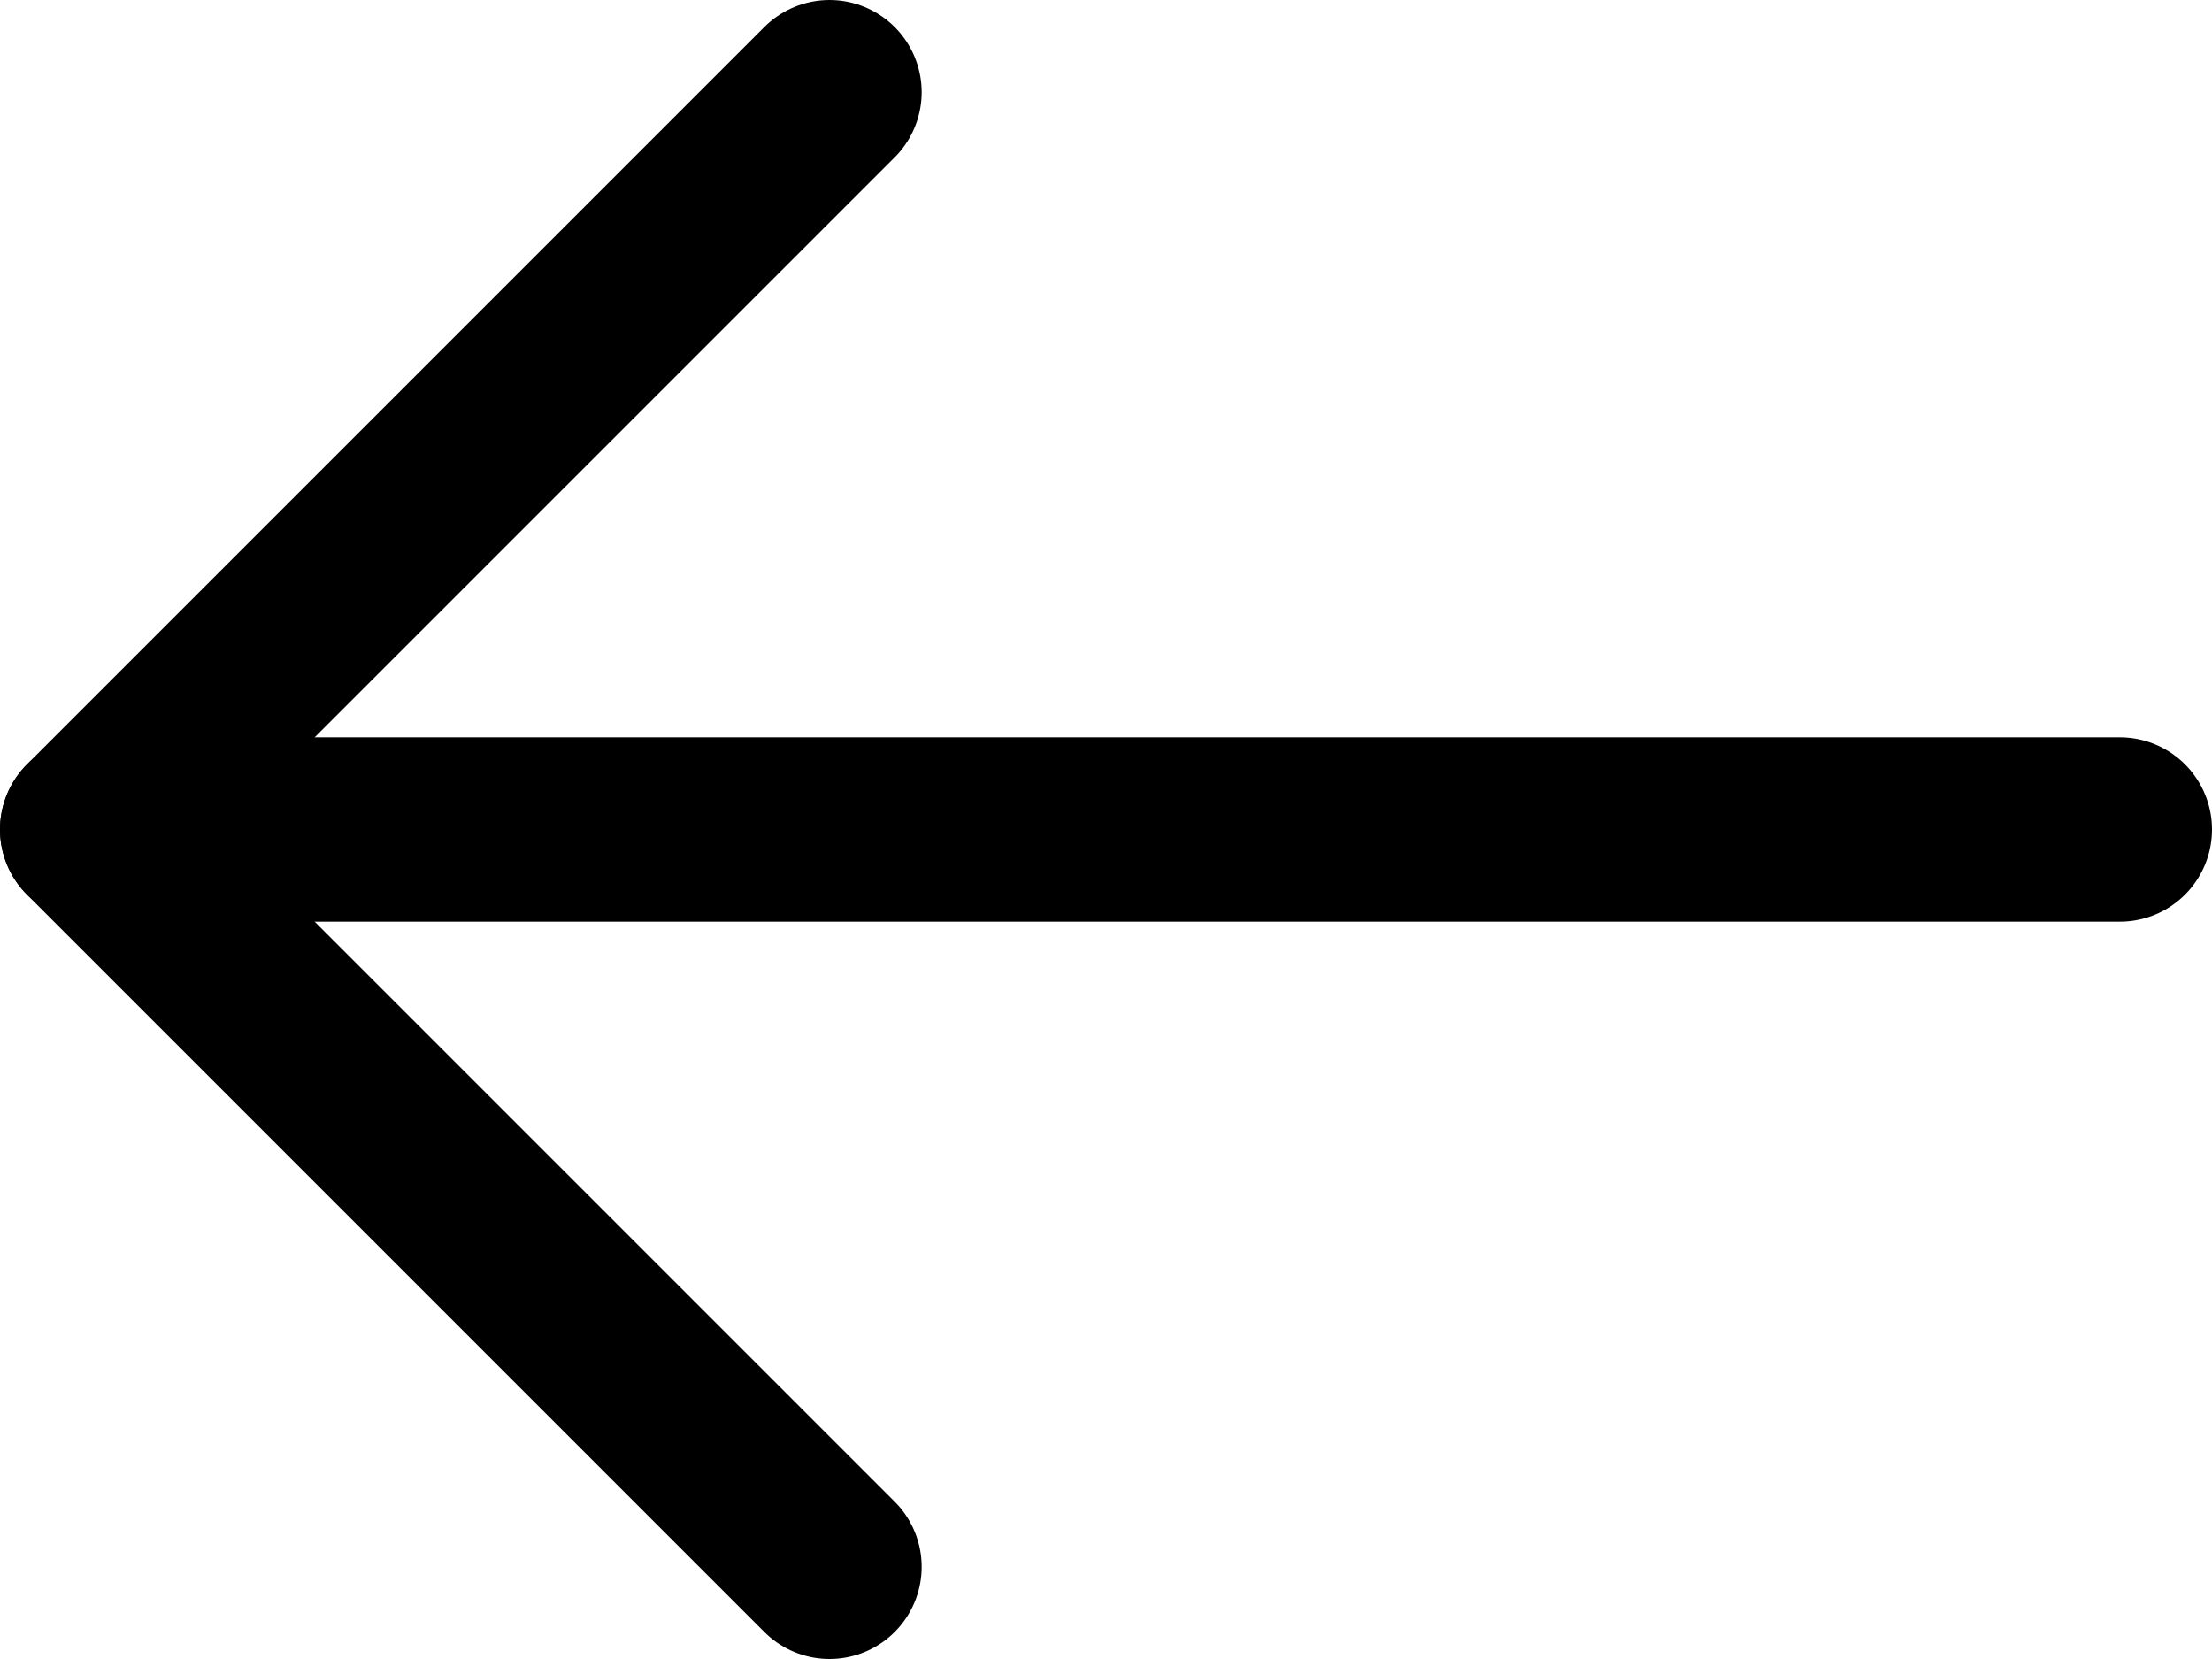
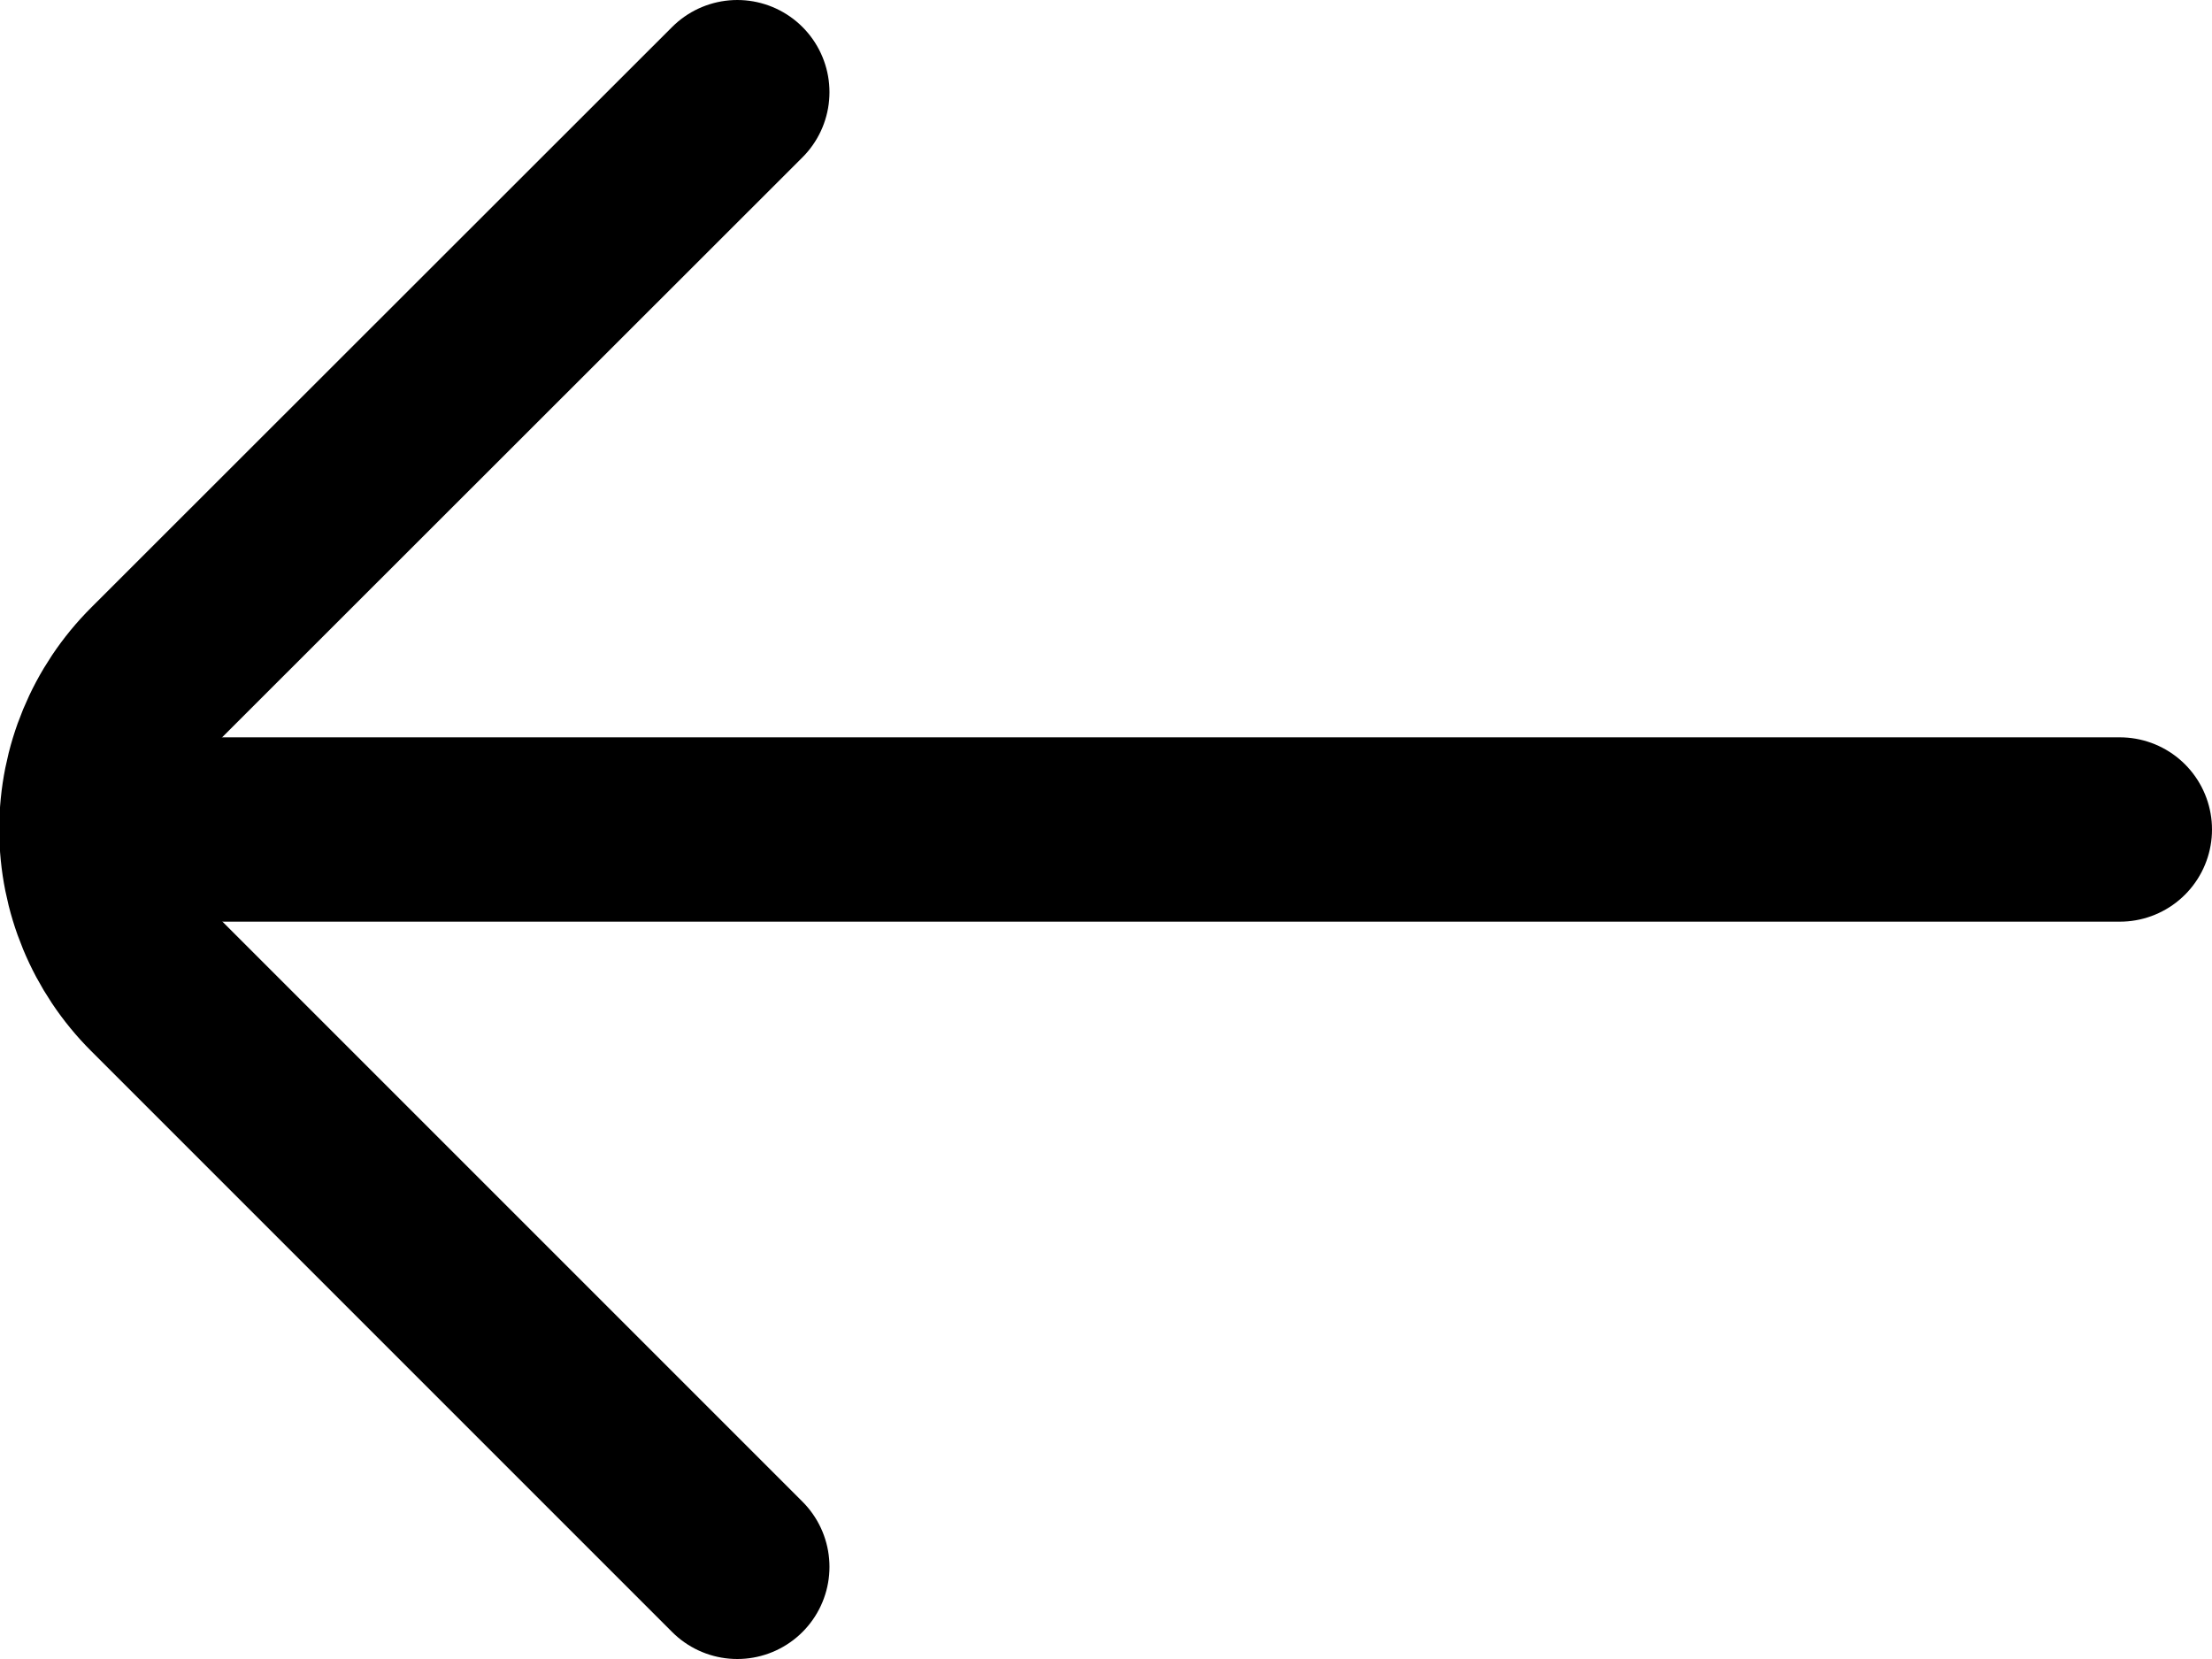
<svg xmlns="http://www.w3.org/2000/svg" width="6" height="4.5" viewBox="0 0 6 4.5" version="1.1" id="svg1">
-   <defs id="defs1" />
+   <defs id="defs1">
+     </defs>
  <g id="layer1">
    <g id="g1" transform="translate(-4,-8.5)" style="stroke:#000000;stroke-opacity:1">
-       <path style="fill:none;fill-opacity:1;stroke:#000000;stroke-width:0.5;stroke-linecap:round;stroke-linejoin:round;stroke-dasharray:none;stroke-opacity:1;paint-order:stroke fill markers" d="m 6.25,12.75 -2,-2 2,-2" id="path3" />
-       <path style="fill:none;stroke:#000000;stroke-width:0.5;stroke-linecap:round;stroke-linejoin:round;paint-order:fill markers stroke" d="m 4.25,10.75 h 5.5" id="path1" />
+       <path style="fill:none;fill-opacity:1;stroke:#000000;stroke-width:0.5;stroke-linecap:round;stroke-linejoin:round;stroke-dasharray:none;stroke-opacity:1;paint-order:stroke fill markers" d="M 6.25,12.75 4.674,11.174 a 0.6,0.6 90 0 1 0,-0.849 L 6.25,8.75" id="path3" transform="translate(-0.2500986)" />
+       <path style="fill:none;stroke:#000000;stroke-width:0.5;stroke-linecap:round;stroke-linejoin:round;paint-order:fill markers stroke" d="M 4.5,10.75 H 9.75" id="path1" />
    </g>
  </g>
</svg>
